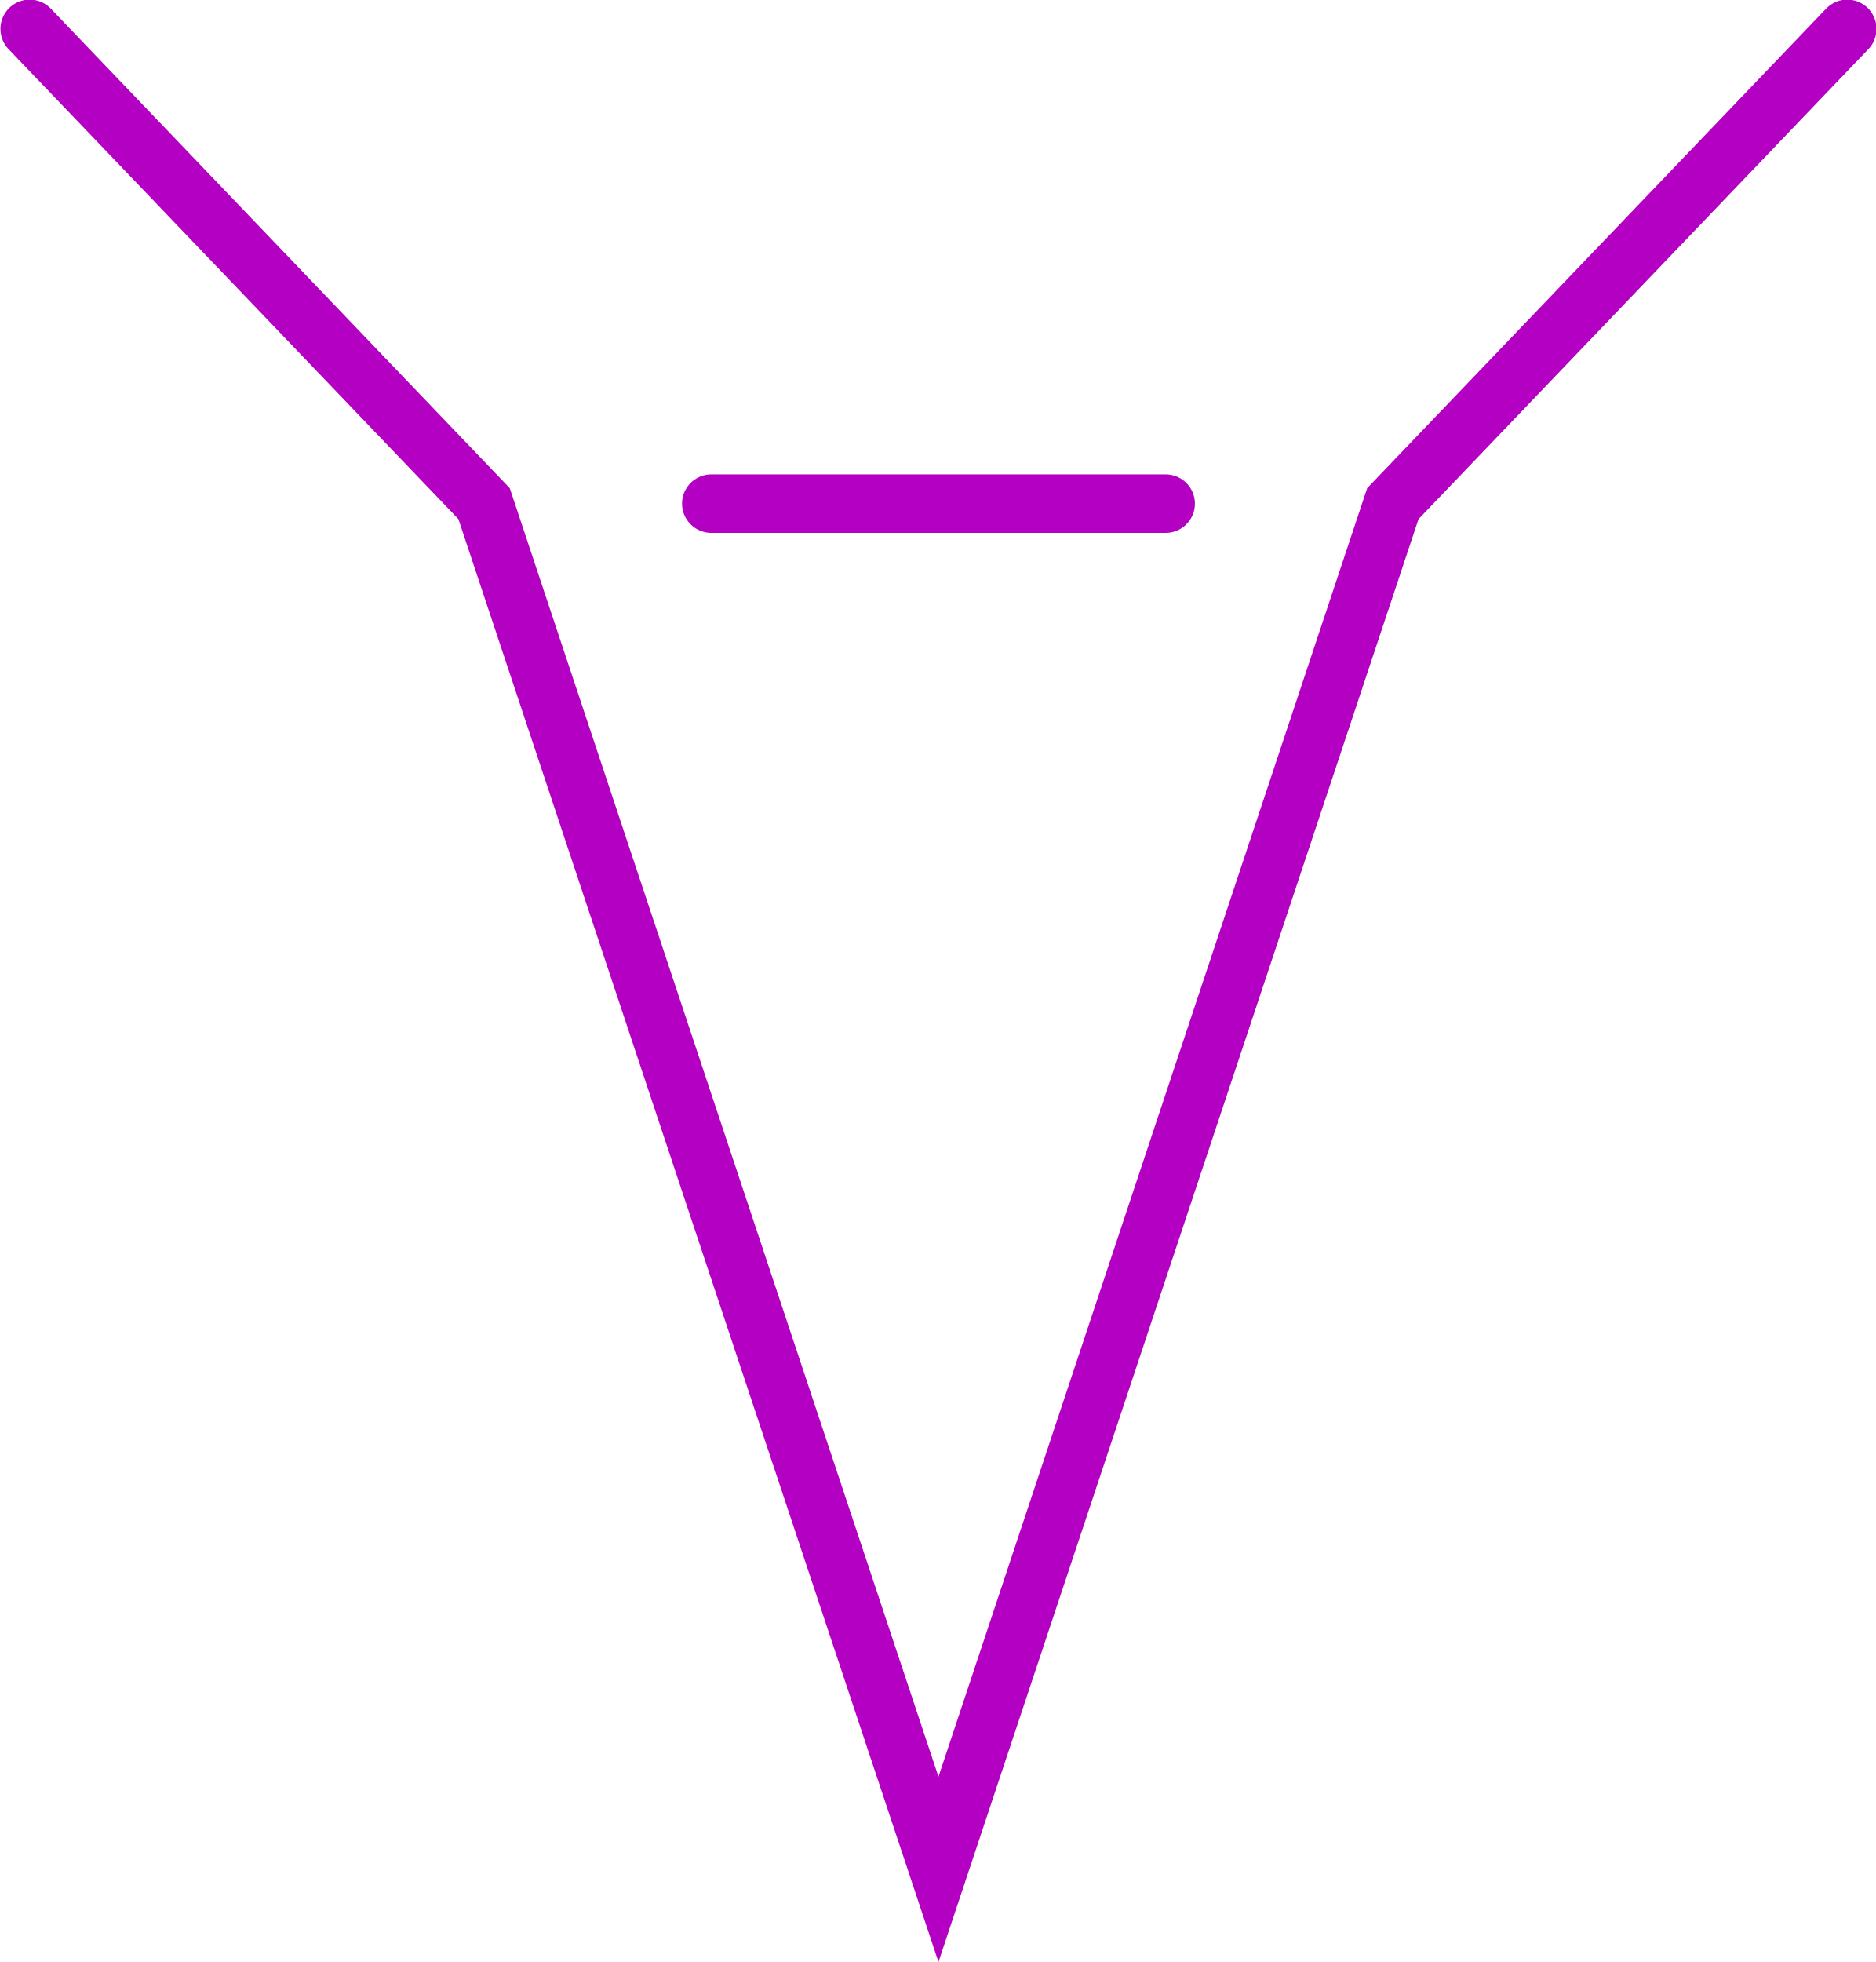
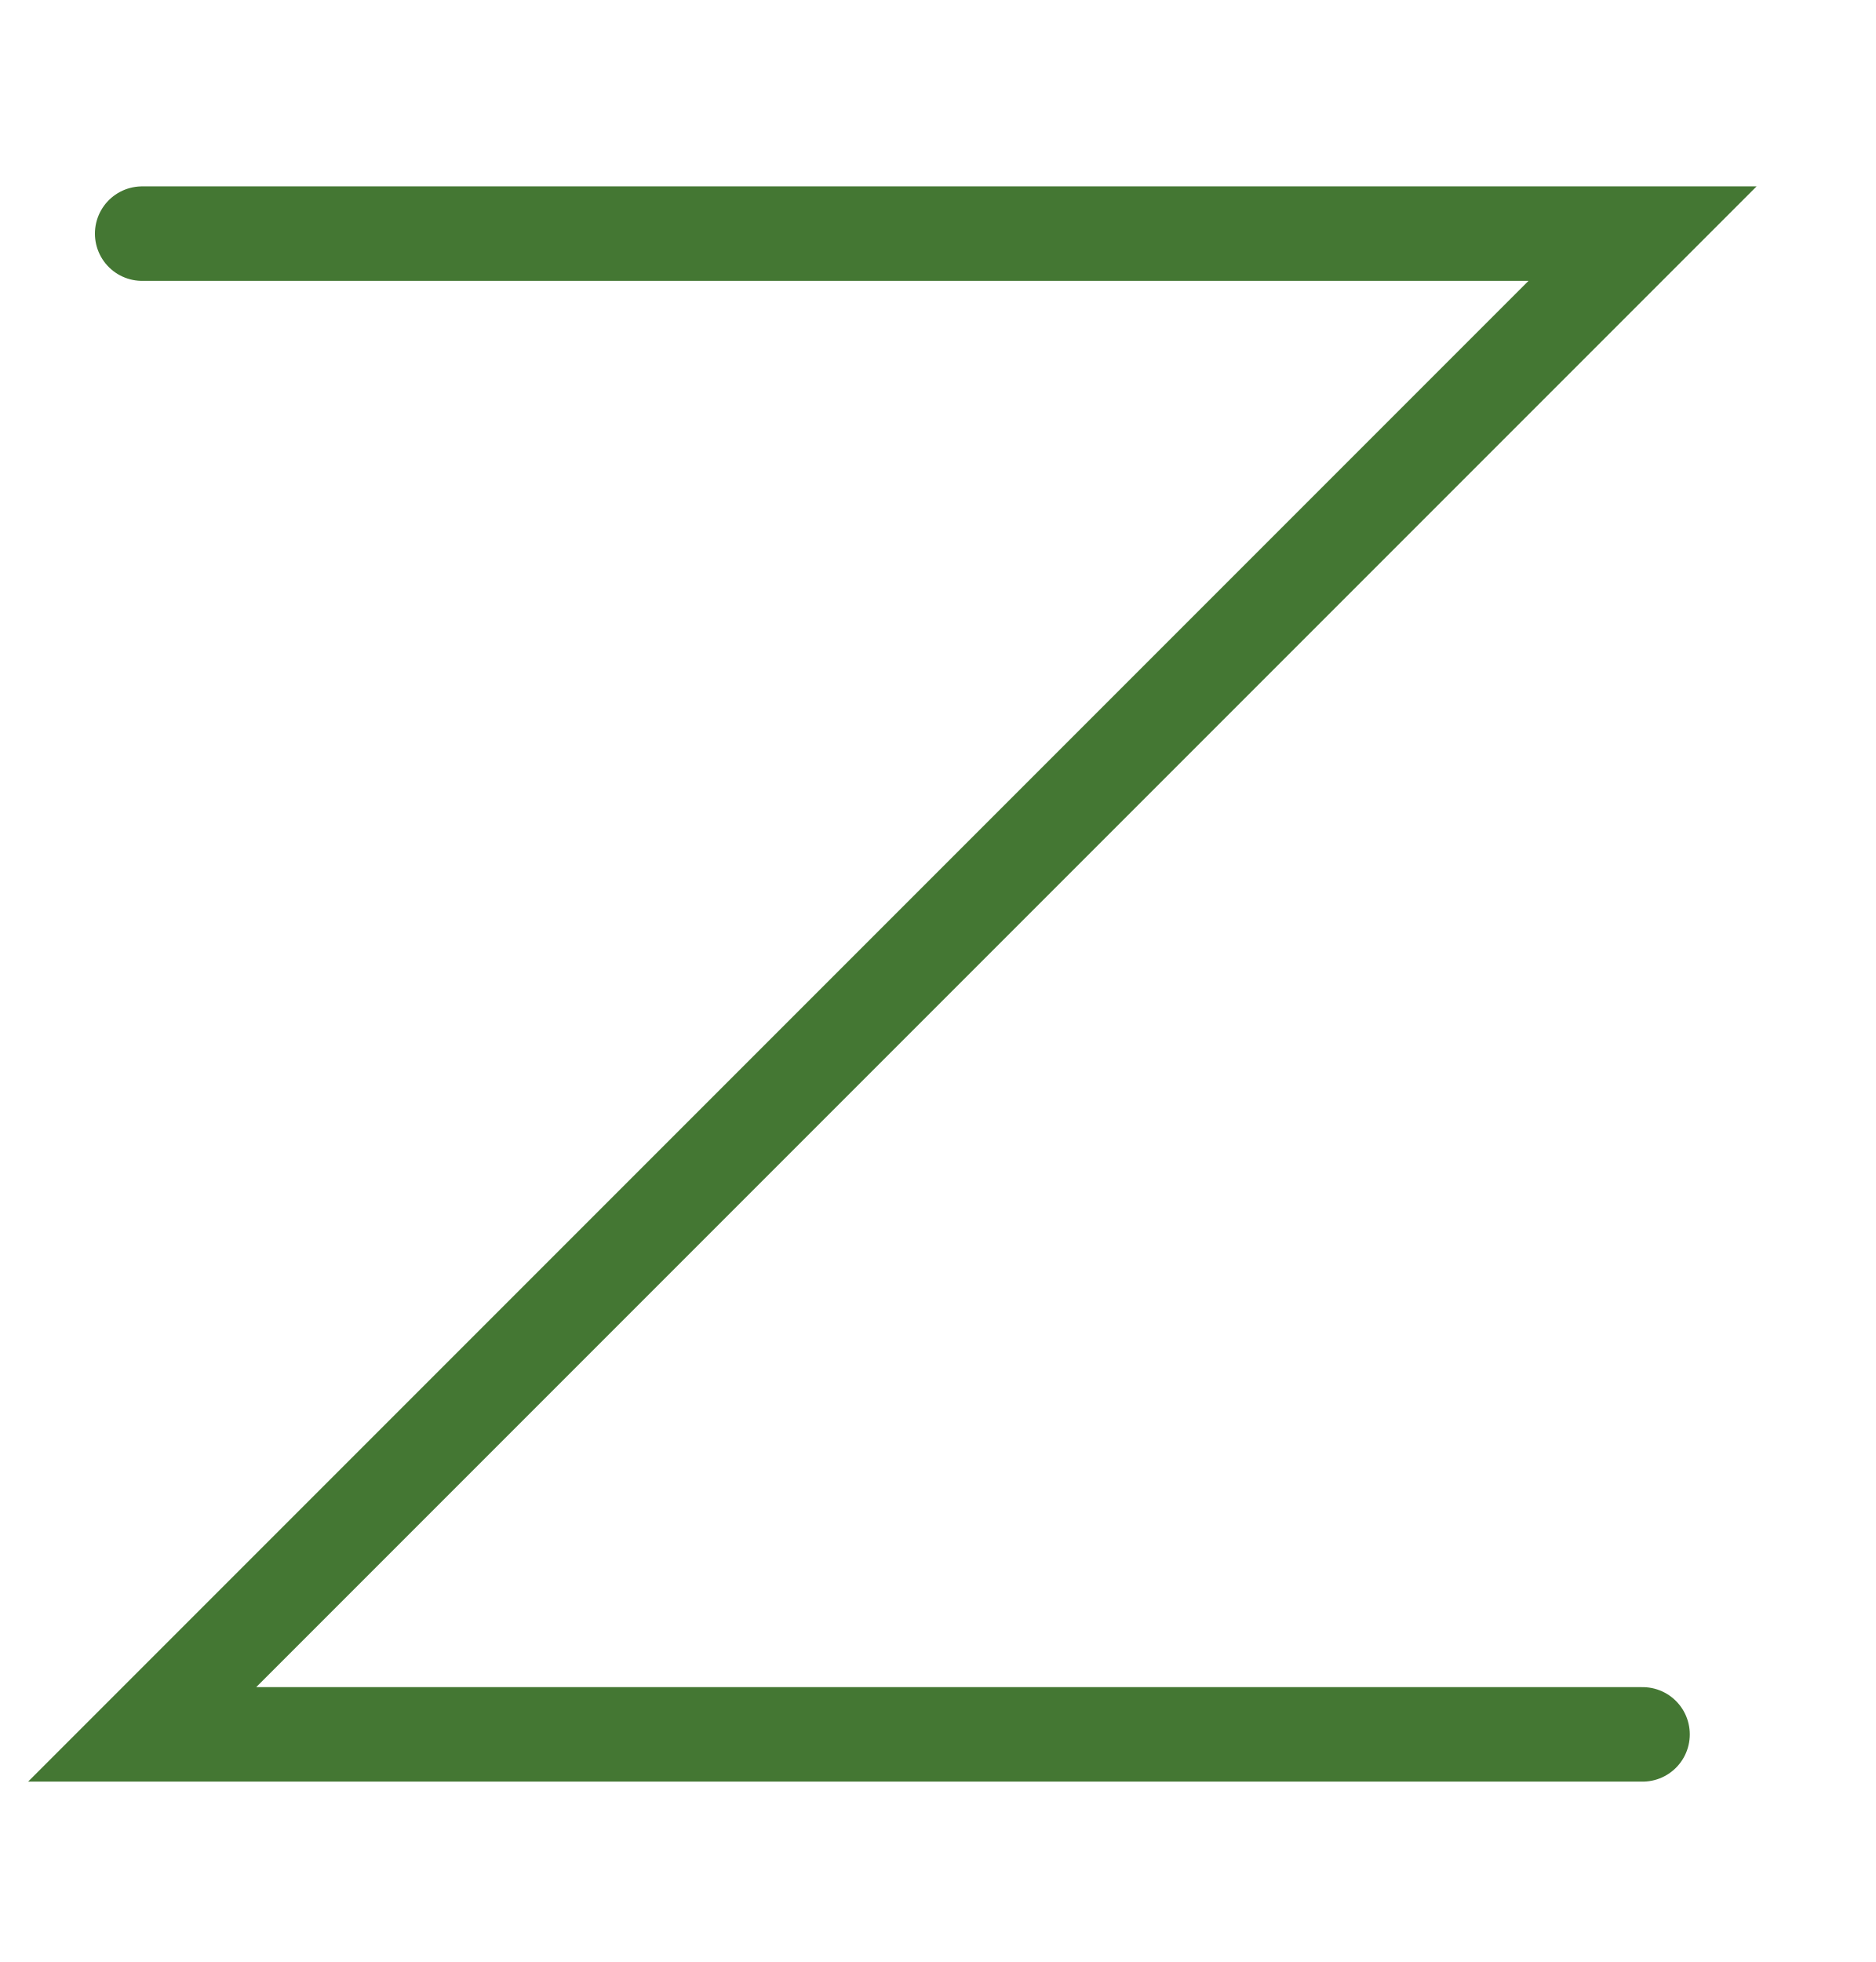
<svg xmlns="http://www.w3.org/2000/svg" width="20" height="20.918" viewBox="0 0 0.833 0.872" version="1.1" id="svg8">
  <defs id="defs2" />
-   <g id="layer1" transform="translate(0.02083338,0.02083338)">
+   <g id="layer1" transform="translate(0.02083338,0.02083338)" style="display:none">
    <path id="path854" style="display:none;fill:none;stroke:#b300c3;stroke-width:0.042;stroke-linecap:round;stroke-miterlimit:4;stroke-dasharray:none" d="M 0.833,0.333 H 0.5 M 0,0 0.333,0.333 0.667,1.292 1,0.333 1.333,0" />
    <path id="path891" style="display:none;fill:none;stroke:#b300c3;stroke-width:0.042;stroke-linecap:round;stroke-miterlimit:4;stroke-dasharray:none" d="m 0.833,0.667 -0.5,9e-8 m 0.333,-0.333 -0.333,3e-8 V 1 H 1" />
    <path id="path866" style="display:none;fill:none;stroke:#b300c3;stroke-width:0.042;stroke-linecap:round;stroke-miterlimit:4;stroke-dasharray:none" d="M 1.083,1.042 0.75,0.75 m 0.25,-0.083 A 0.333,0.333 0 0 1 0.667,1 0.333,0.333 0 0 1 0.333,0.667 0.333,0.333 0 0 1 0.667,0.333 0.333,0.333 0 0 1 1,0.667 Z" />
    <path id="path859" style="display:none;fill:none;stroke:#b300c3;stroke-width:0.042;stroke-linecap:round;stroke-miterlimit:4;stroke-dasharray:none" d="M 0.667,1.167 V 0.833 M 0.833,1.001 H 0.5 M 0,1.334 0.333,1.001 0.667,0.043 1,1.001 1.333,1.334" />
    <path id="path885" style="display:none;fill:none;stroke:#b300c3;stroke-width:0.042;stroke-linecap:round;stroke-miterlimit:4;stroke-dasharray:none" d="M -3.3999999e-8,1.333 0.333,1 m -0.333,0 L 0.333,1.333 M 0.583,1.15 H 0.75 M 0.458,0.983 H 0.875 M 0.333,0.817 H 1 M 1.083,0.65 H 0.25 M 1.208,0.483 H 0.125 M 0,0.317 0.667,1.317 1.333,0.317 Z" />
    <path style="display:none;fill:none;stroke:#b300c3;stroke-width:0.042;stroke-linecap:round;stroke-miterlimit:4;stroke-dasharray:none" d="m 0.333,0.333 0.667,3e-8 L 0.333,1 1,1" id="path862" />
  </g>
  <g id="layer2" transform="translate(0.02083338,0.02083338)">
-     <path id="path854-3" style="display:inline;fill:none;stroke:#b300c3;stroke-width:0.026;stroke-linecap:round;stroke-miterlimit:4;stroke-dasharray:none" d="M 0.497,0.203 H 0.295 M -0.008,-0.008 0.194,0.203 0.396,0.81 0.598,0.203 0.8,-0.008" />
+     <path id="path854-3" style="display:none;fill:none;stroke:#b300c3;stroke-width:0.026;stroke-linecap:round;stroke-miterlimit:4;stroke-dasharray:none" d="M 0.497,0.203 H 0.295 M -0.008,-0.008 0.194,0.203 0.396,0.81 0.598,0.203 0.8,-0.008" />
    <path id="path891-6" style="display:none;fill:none;stroke:#b300c3;stroke-width:0.042;stroke-linecap:round;stroke-miterlimit:4;stroke-dasharray:none" d="m 0.583,0.417 -0.5,9e-8 m 0.333,-0.333 -0.333,3e-8 v 0.667 h 0.667" />
    <path id="path866-7" style="display:none;fill:none;stroke:#b300c3;stroke-width:0.042;stroke-linecap:round;stroke-miterlimit:4;stroke-dasharray:none" d="m 0.792,0.75 -0.333,-0.292 m 0.25,-0.083 A 0.333,0.333 0 0 1 0.375,0.708 0.333,0.333 0 0 1 0.042,0.375 0.333,0.333 0 0 1 0.375,0.042 0.333,0.333 0 0 1 0.708,0.375 Z" />
    <path id="path859-5" style="display:none;fill:none;stroke:#b300c3;stroke-width:0.026;stroke-linecap:round;stroke-miterlimit:4;stroke-dasharray:none" d="M 0.396,0.74 V 0.529 m 0.101,0.106 H 0.295 M -0.008,0.846 0.194,0.635 0.396,0.028 0.598,0.635 0.8,0.846" />
    <path id="path885-3" style="display:none;fill:none;stroke:#b300c3;stroke-width:0.028;stroke-linecap:round;stroke-miterlimit:4;stroke-dasharray:none" d="M 0.024,0.815 0.219,0.555 m -0.195,0 0.195,0.261 M 0.365,0.672 h 0.097 M 0.292,0.542 H 0.535 M 0.219,0.411 h 0.39 M 0.657,0.281 H 0.17 M 0.73,0.151 H 0.097 M 0.024,0.021 0.413,0.802 0.803,0.021 Z" />
-     <path style="display:none;fill:none;stroke:#b300c3;stroke-width:0.042;stroke-linecap:round;stroke-miterlimit:4;stroke-dasharray:none" d="m 0.042,0.083 0.667,3e-8 -0.667,0.667 0.667,-10e-8" id="path862-5" />
+     <path style="display:inline;fill:none;stroke:#447733;stroke-width:0.042;stroke-linecap:round;stroke-miterlimit:4;stroke-dasharray:none;stroke-opacity:1" d="m 0.042,0.083 0.667,3e-8 -0.667,0.667 0.667,-10e-8" id="path862-5" />
  </g>
</svg>
